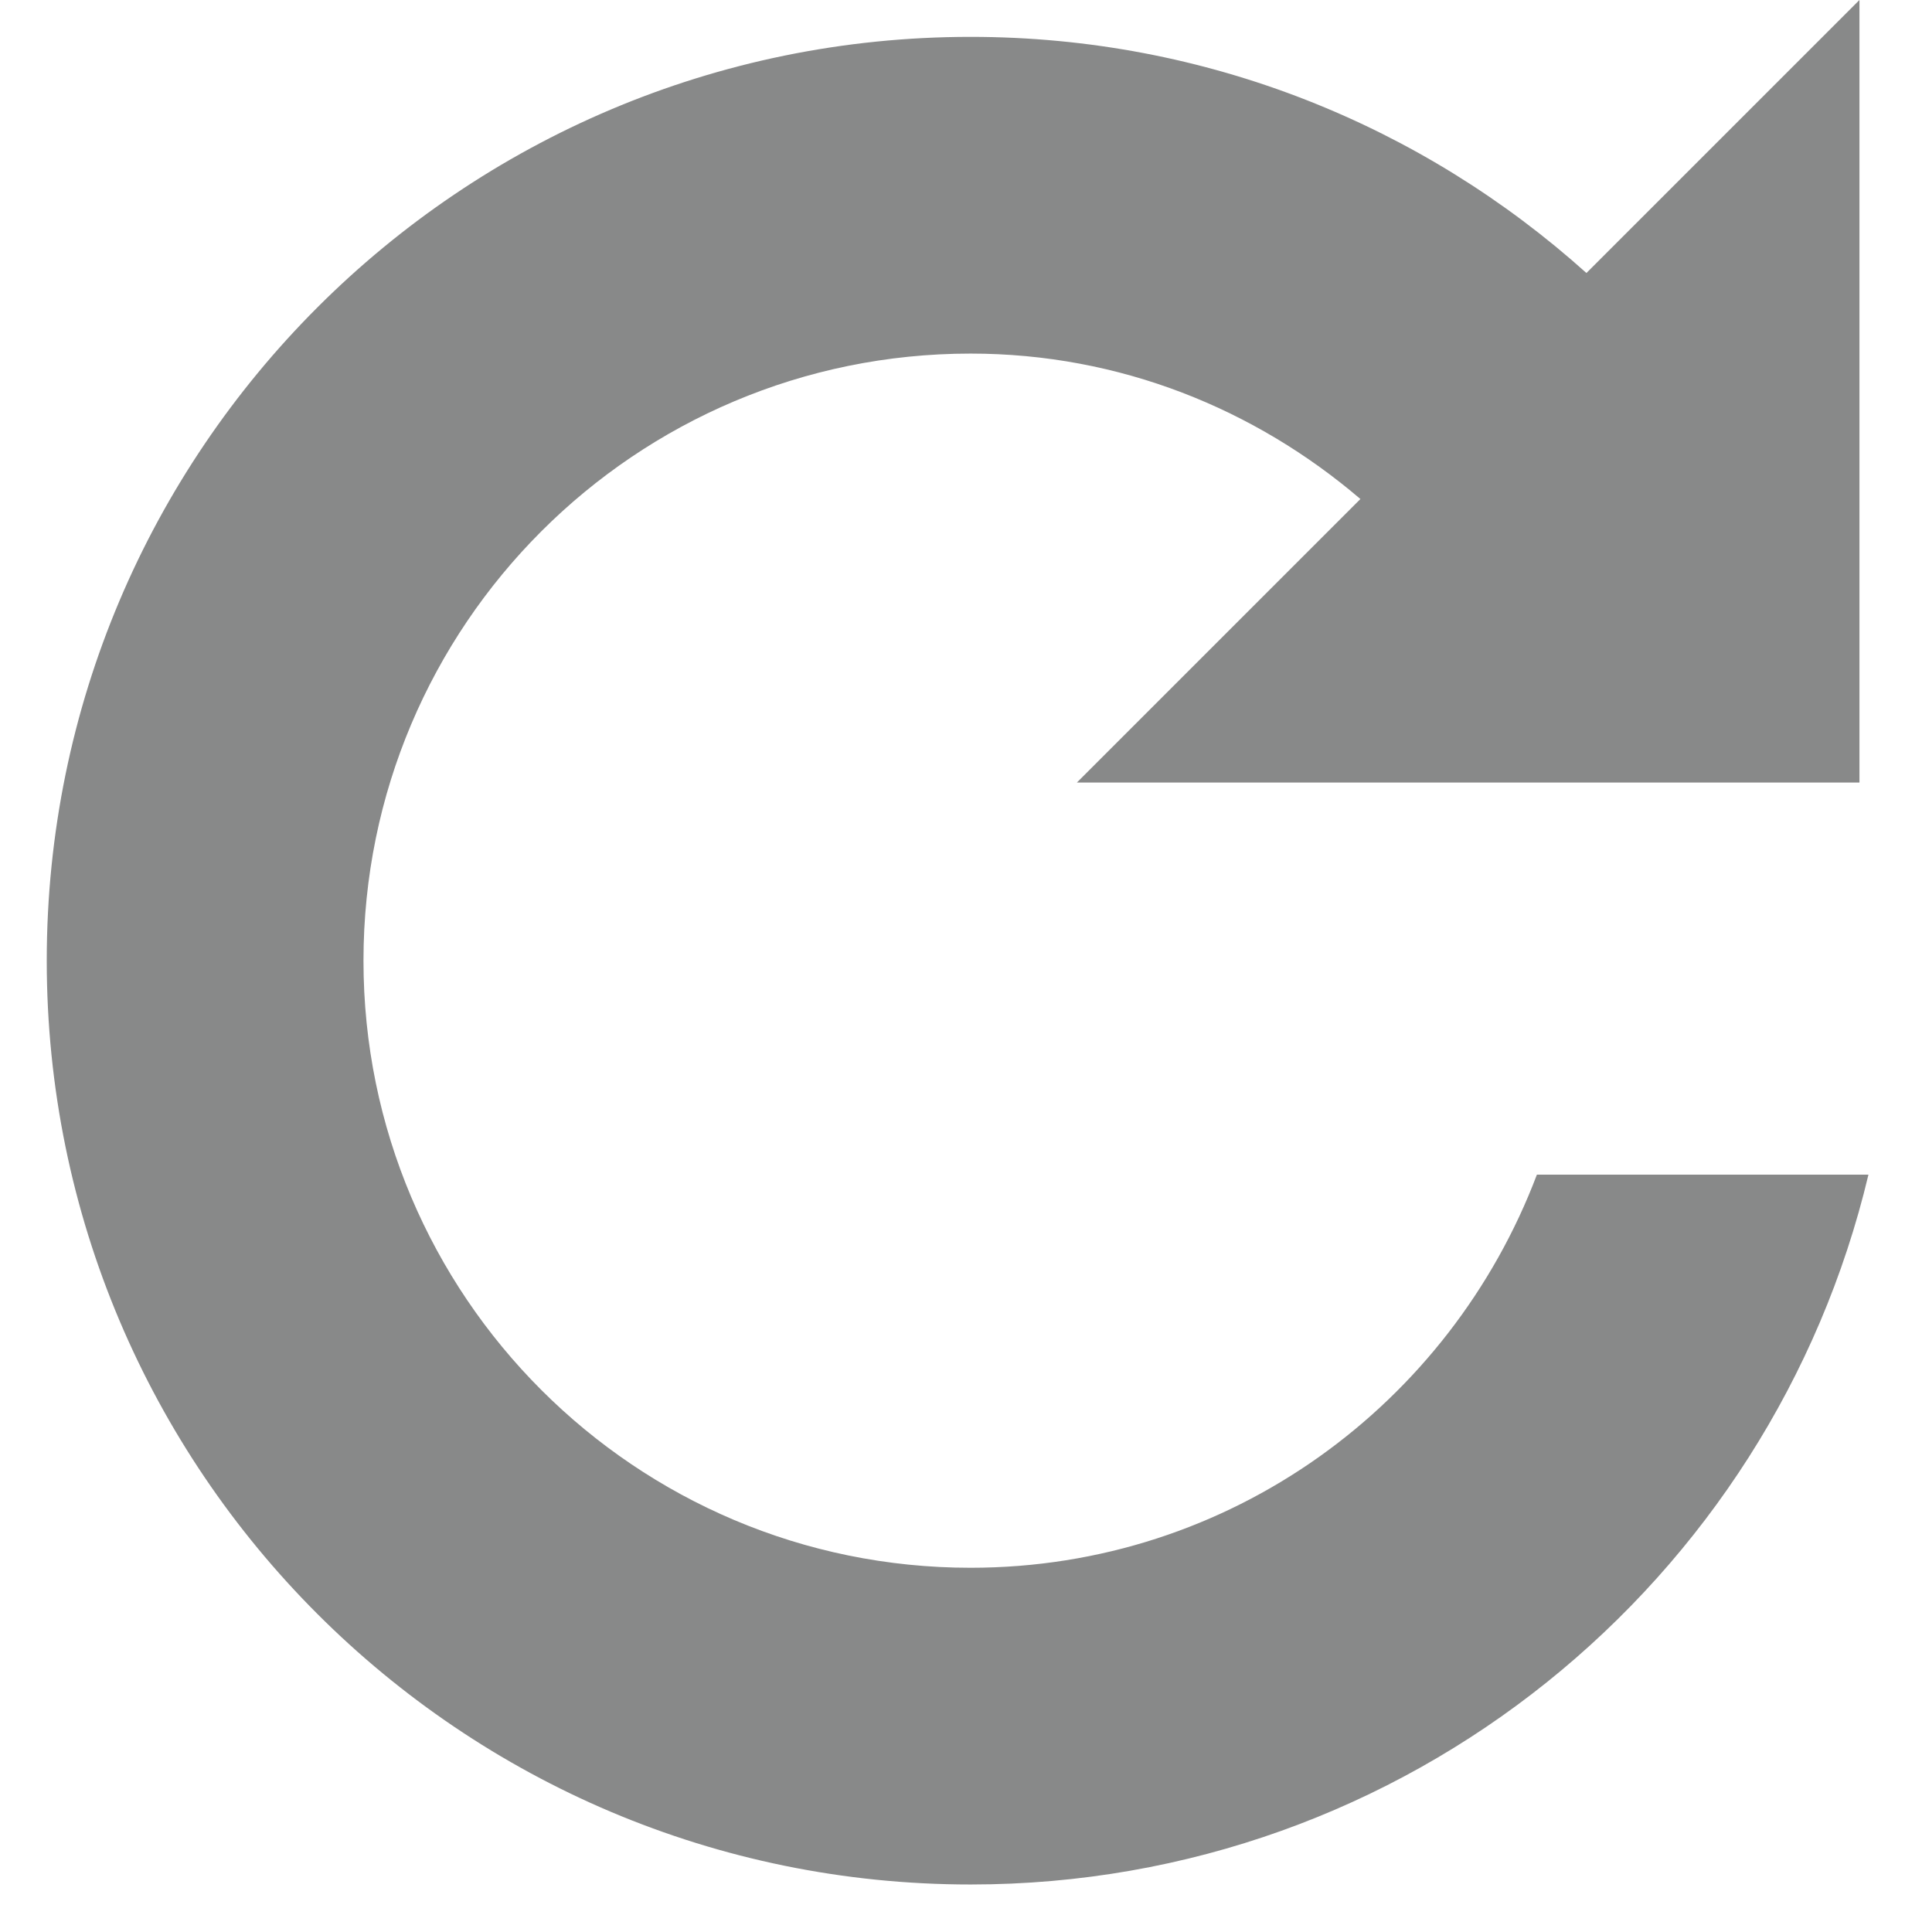
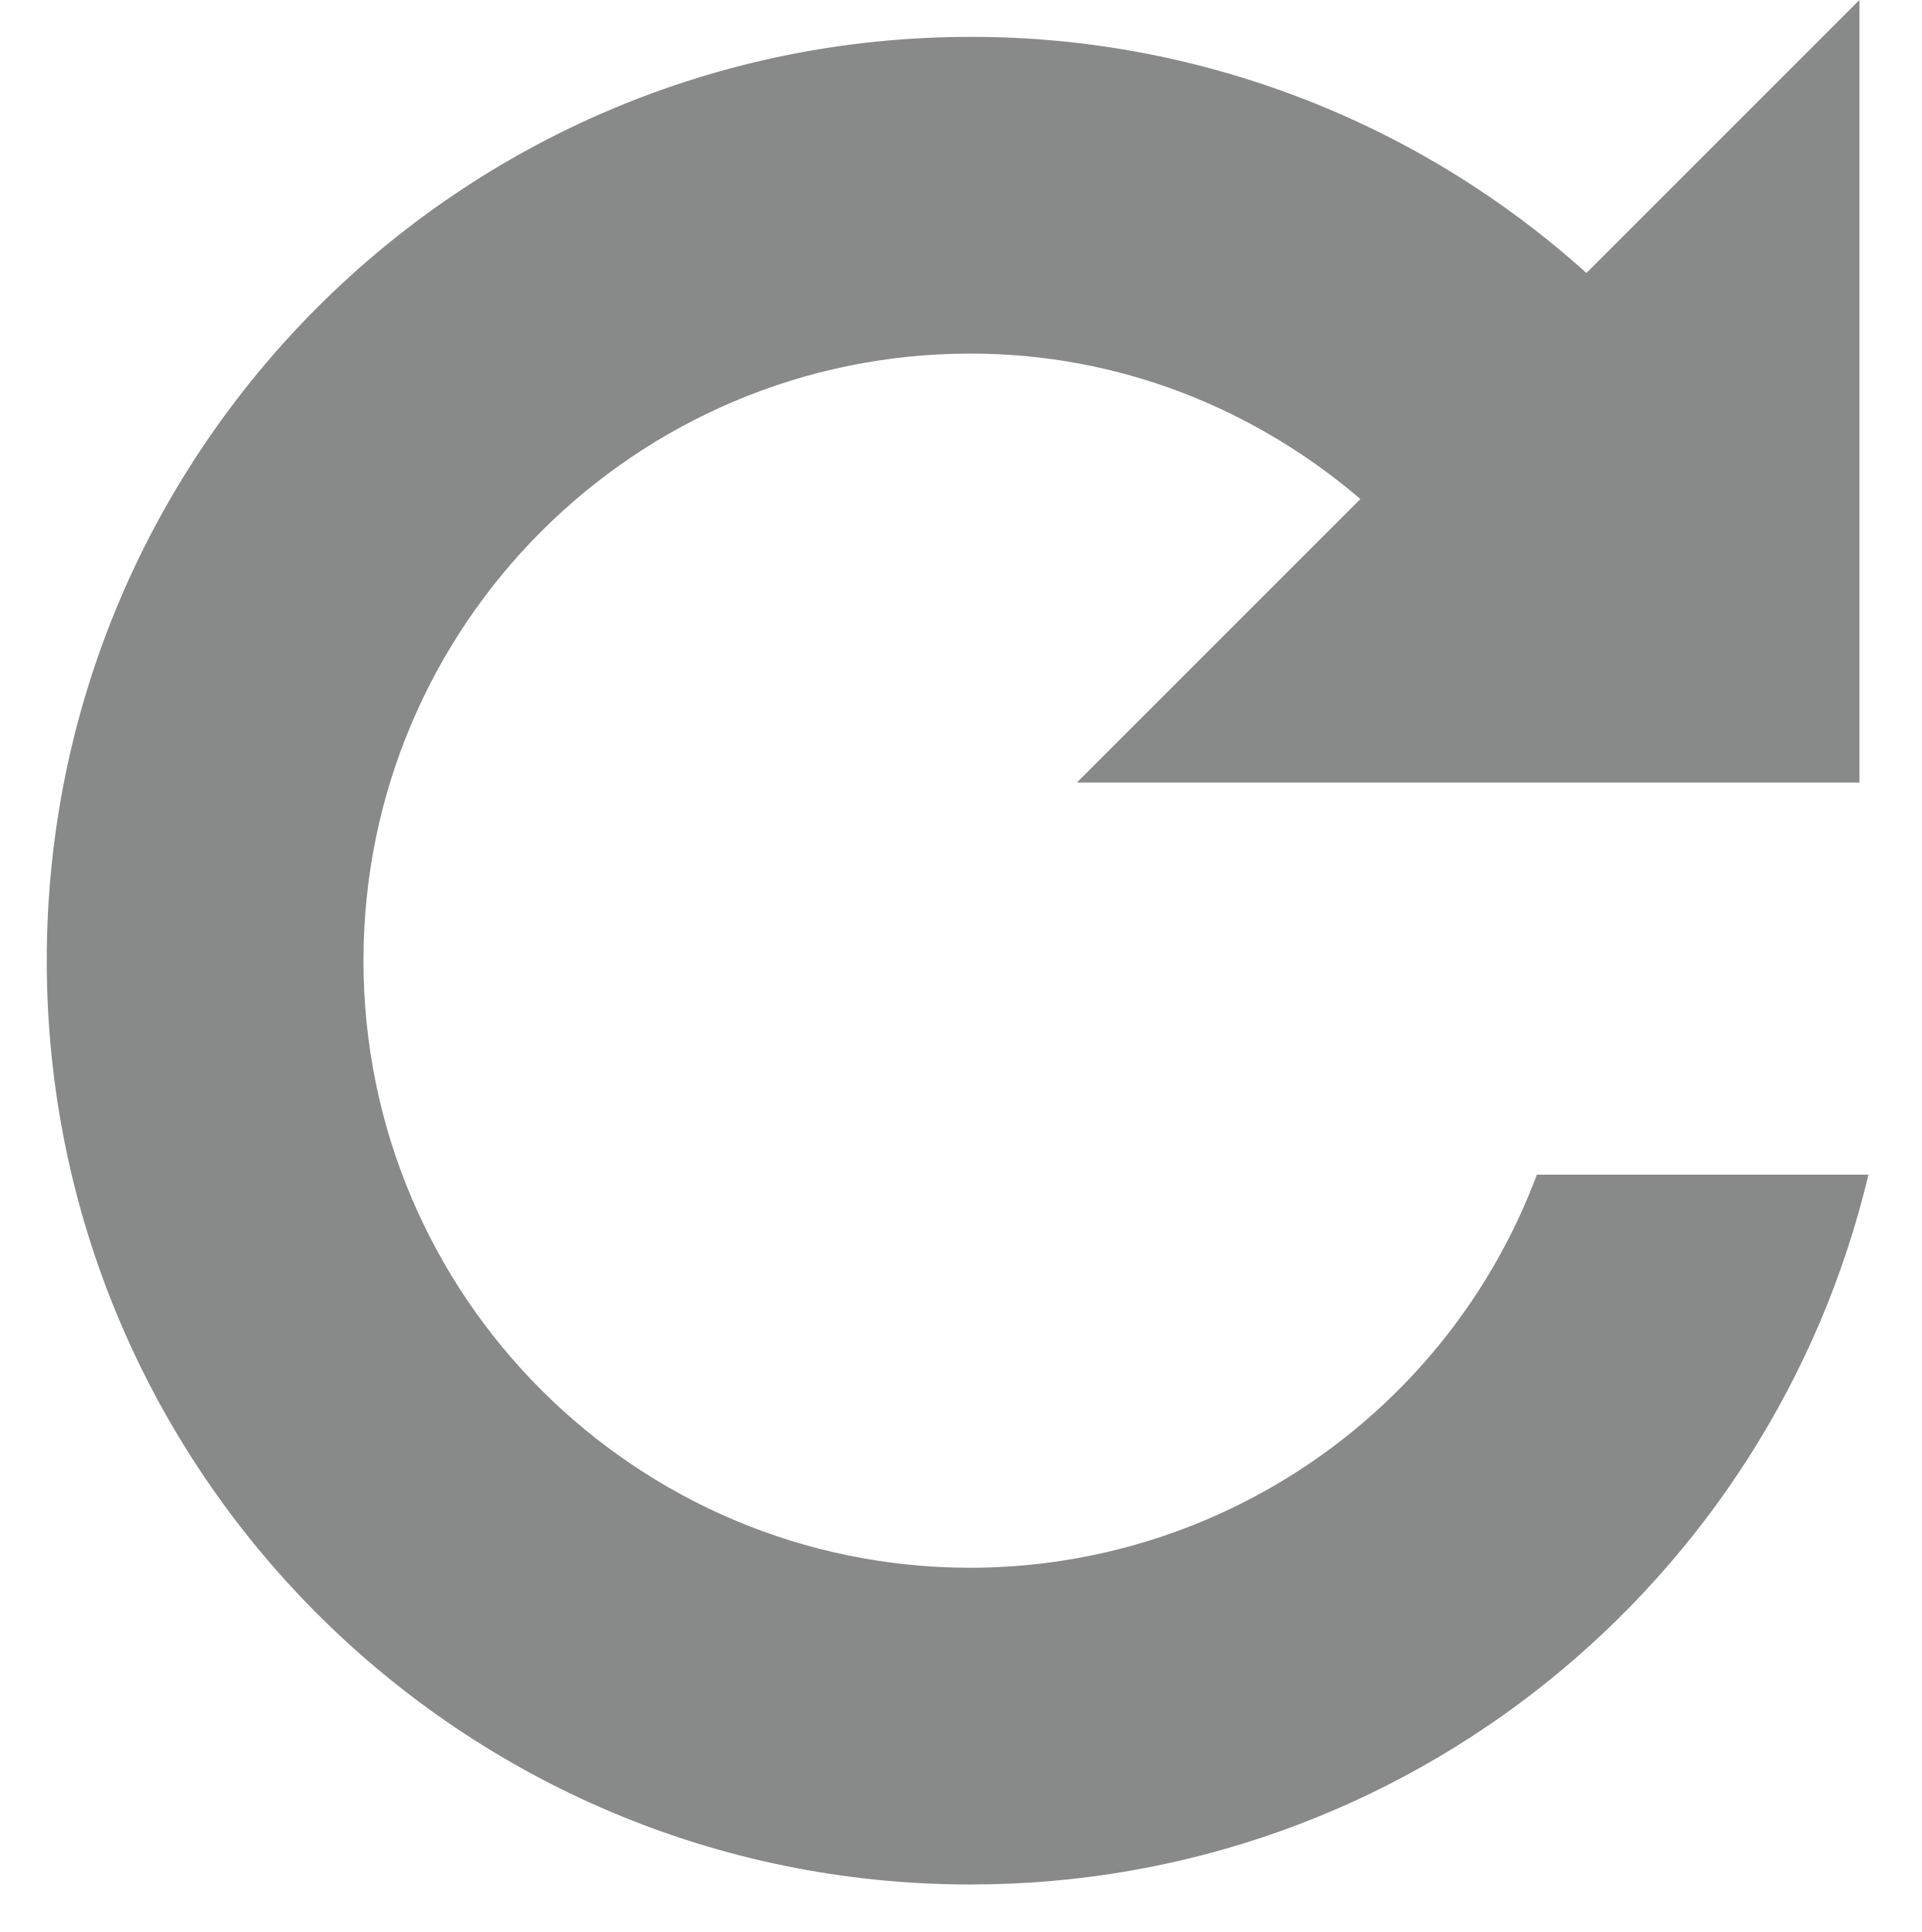
- <svg xmlns="http://www.w3.org/2000/svg" version="1.1" id="Слой_1" x="0px" y="0px" width="15.167px" height="15.25px" viewBox="0 0 15.167 15.25" style="enable-background:new 0 0 15.167 15.25;" xml:space="preserve">
-   <path style="fill:#888989;" d="M12.131,9.272c-0.685,1.81-2.42,3.103-4.47,3.103c-2.646,0-4.792-2.145-4.792-4.792  s2.145-4.792,4.792-4.792c1.179,0,2.246,0.438,3.077,1.148L8.5,6.177h6.177V0l-2.155,2.155c-1.289-1.158-2.991-1.864-4.861-1.864  c-4.027,0-7.292,3.265-7.292,7.292c0,4.027,3.265,7.292,7.292,7.292c3.445,0,6.324-2.391,7.087-5.603H12.131z" />
+ <svg xmlns="http://www.w3.org/2000/svg" width="15.167" height="15.25">
+   <path d="M12.131 9.272a4.781 4.781 0 0 1-4.47 3.103 4.792 4.792 0 0 1 0-9.584c1.179 0 2.246.438 3.077 1.148L8.5 6.177h6.177V0l-2.155 2.155A7.247 7.247 0 0 0 7.661.291a7.292 7.292 0 0 0 0 14.584c3.445 0 6.324-2.391 7.087-5.603h-2.617z" fill="#888989" />
</svg>
